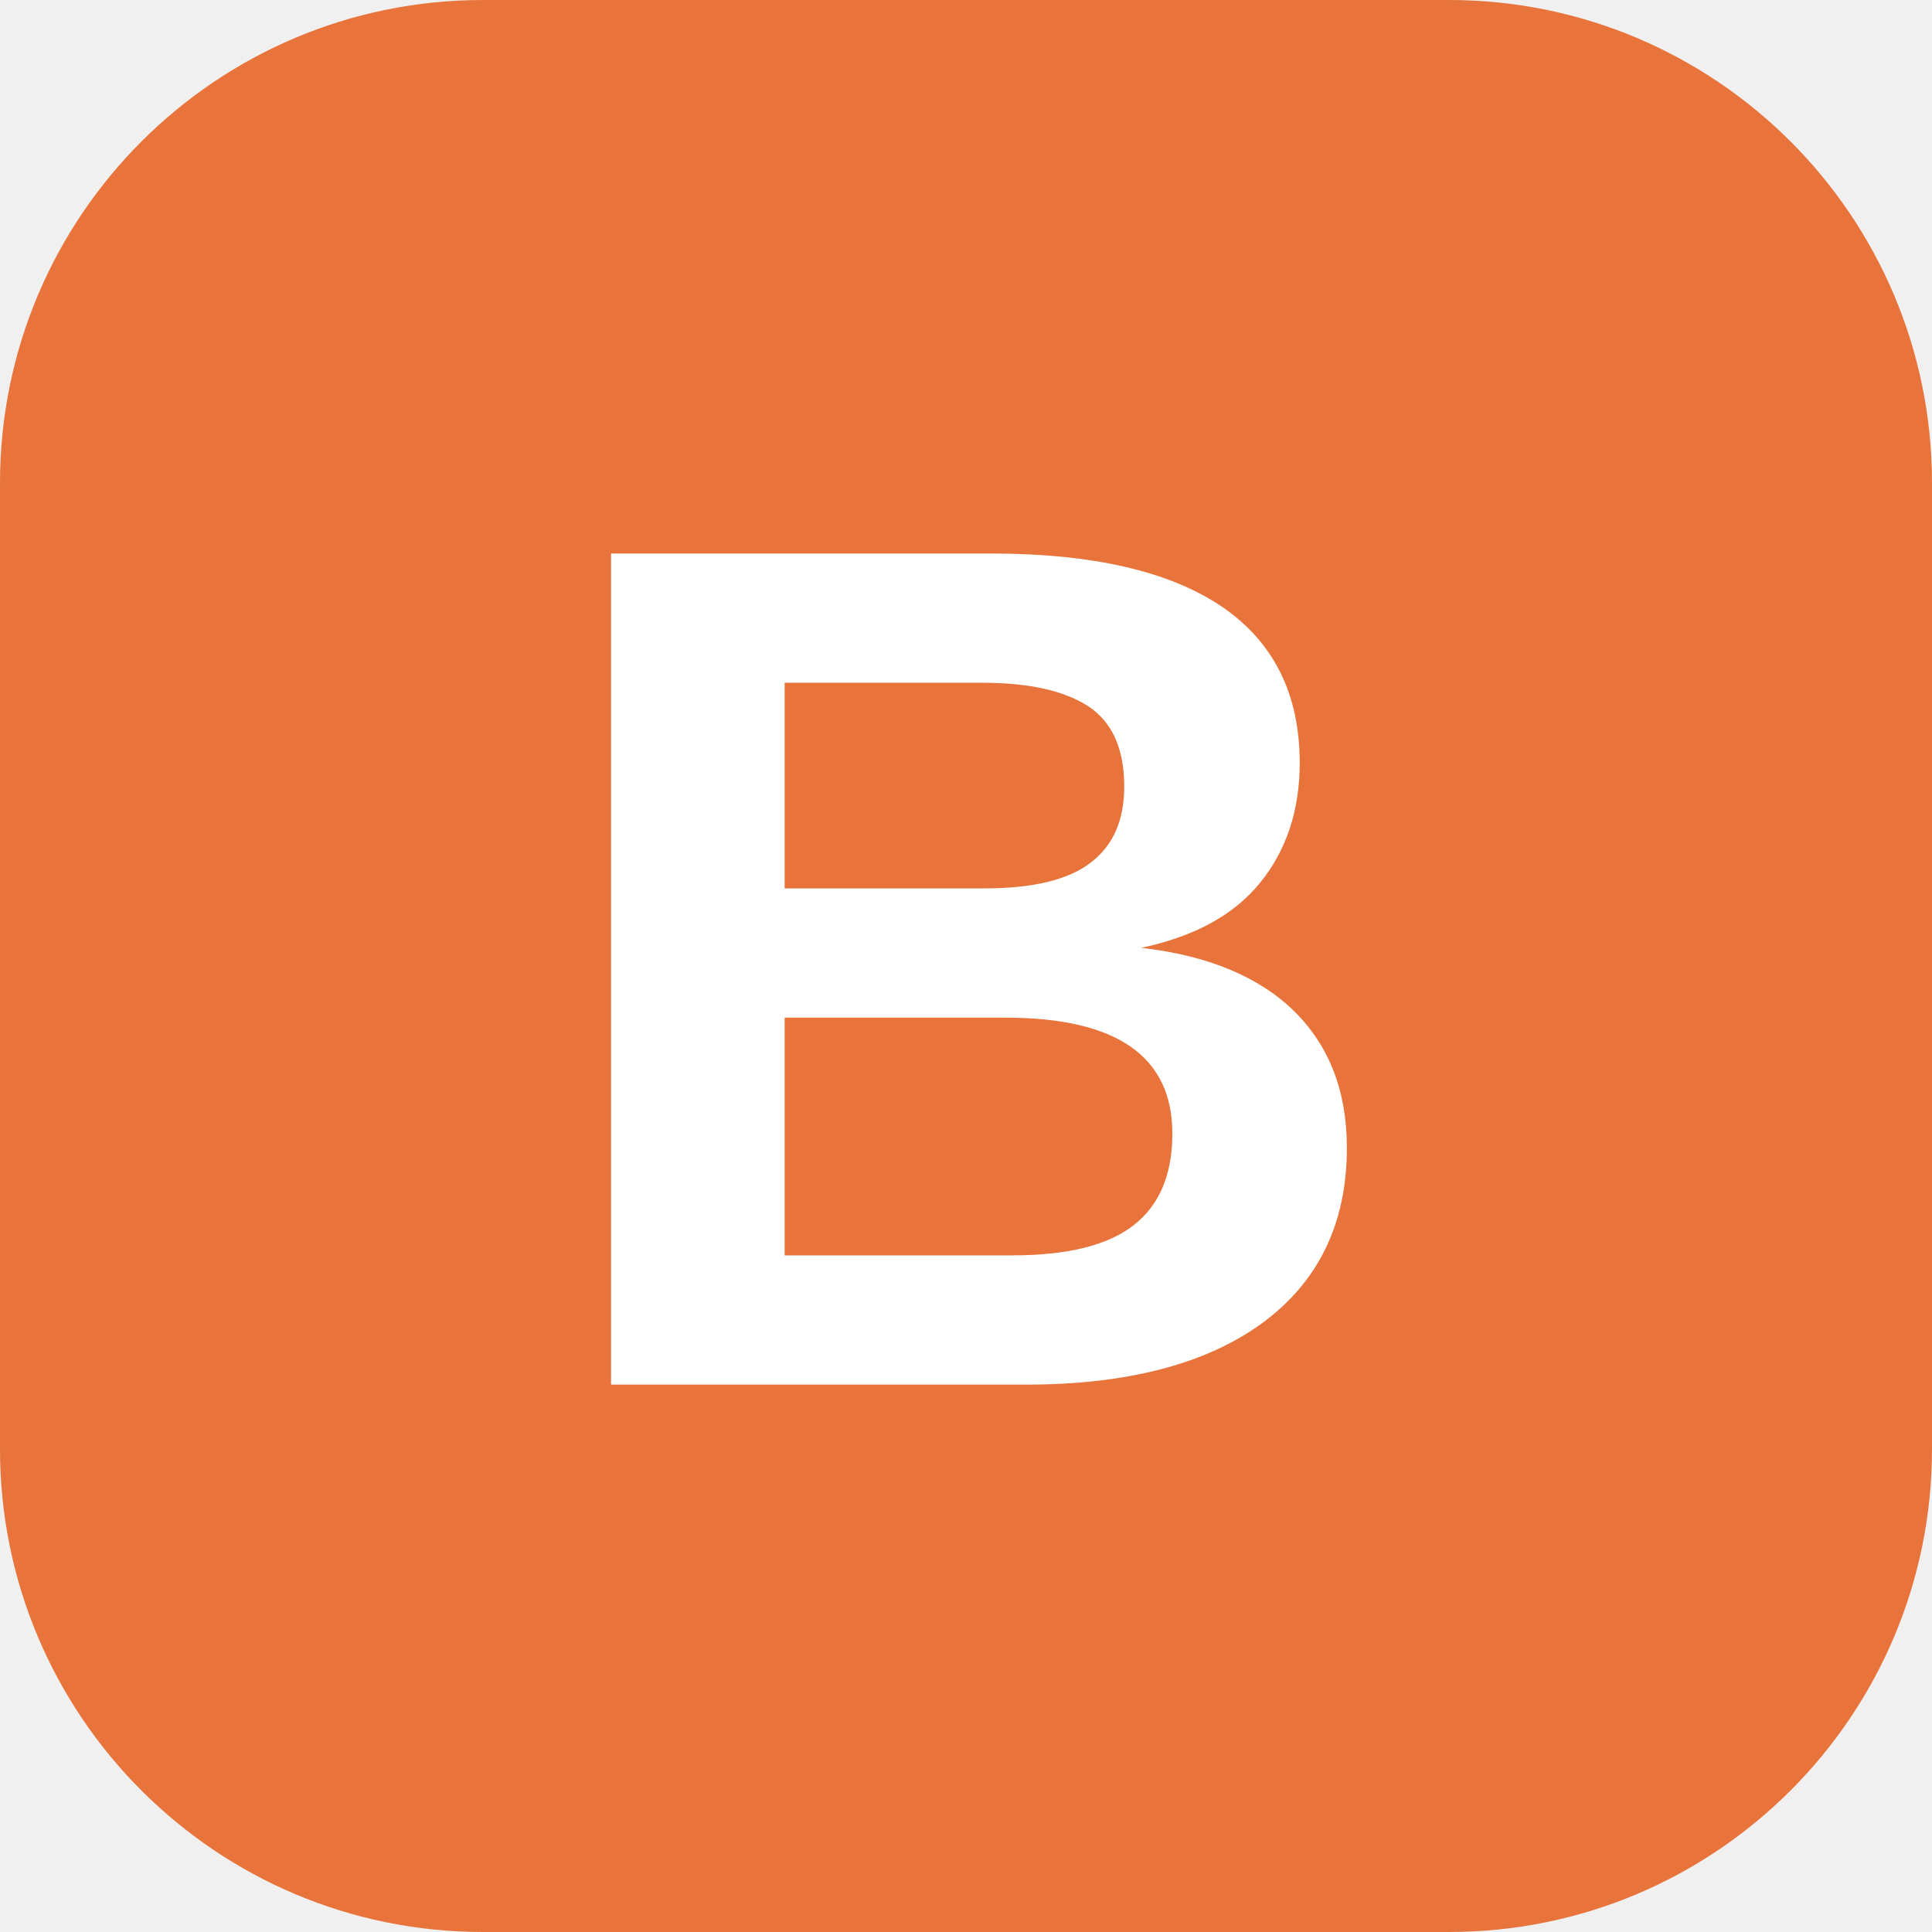
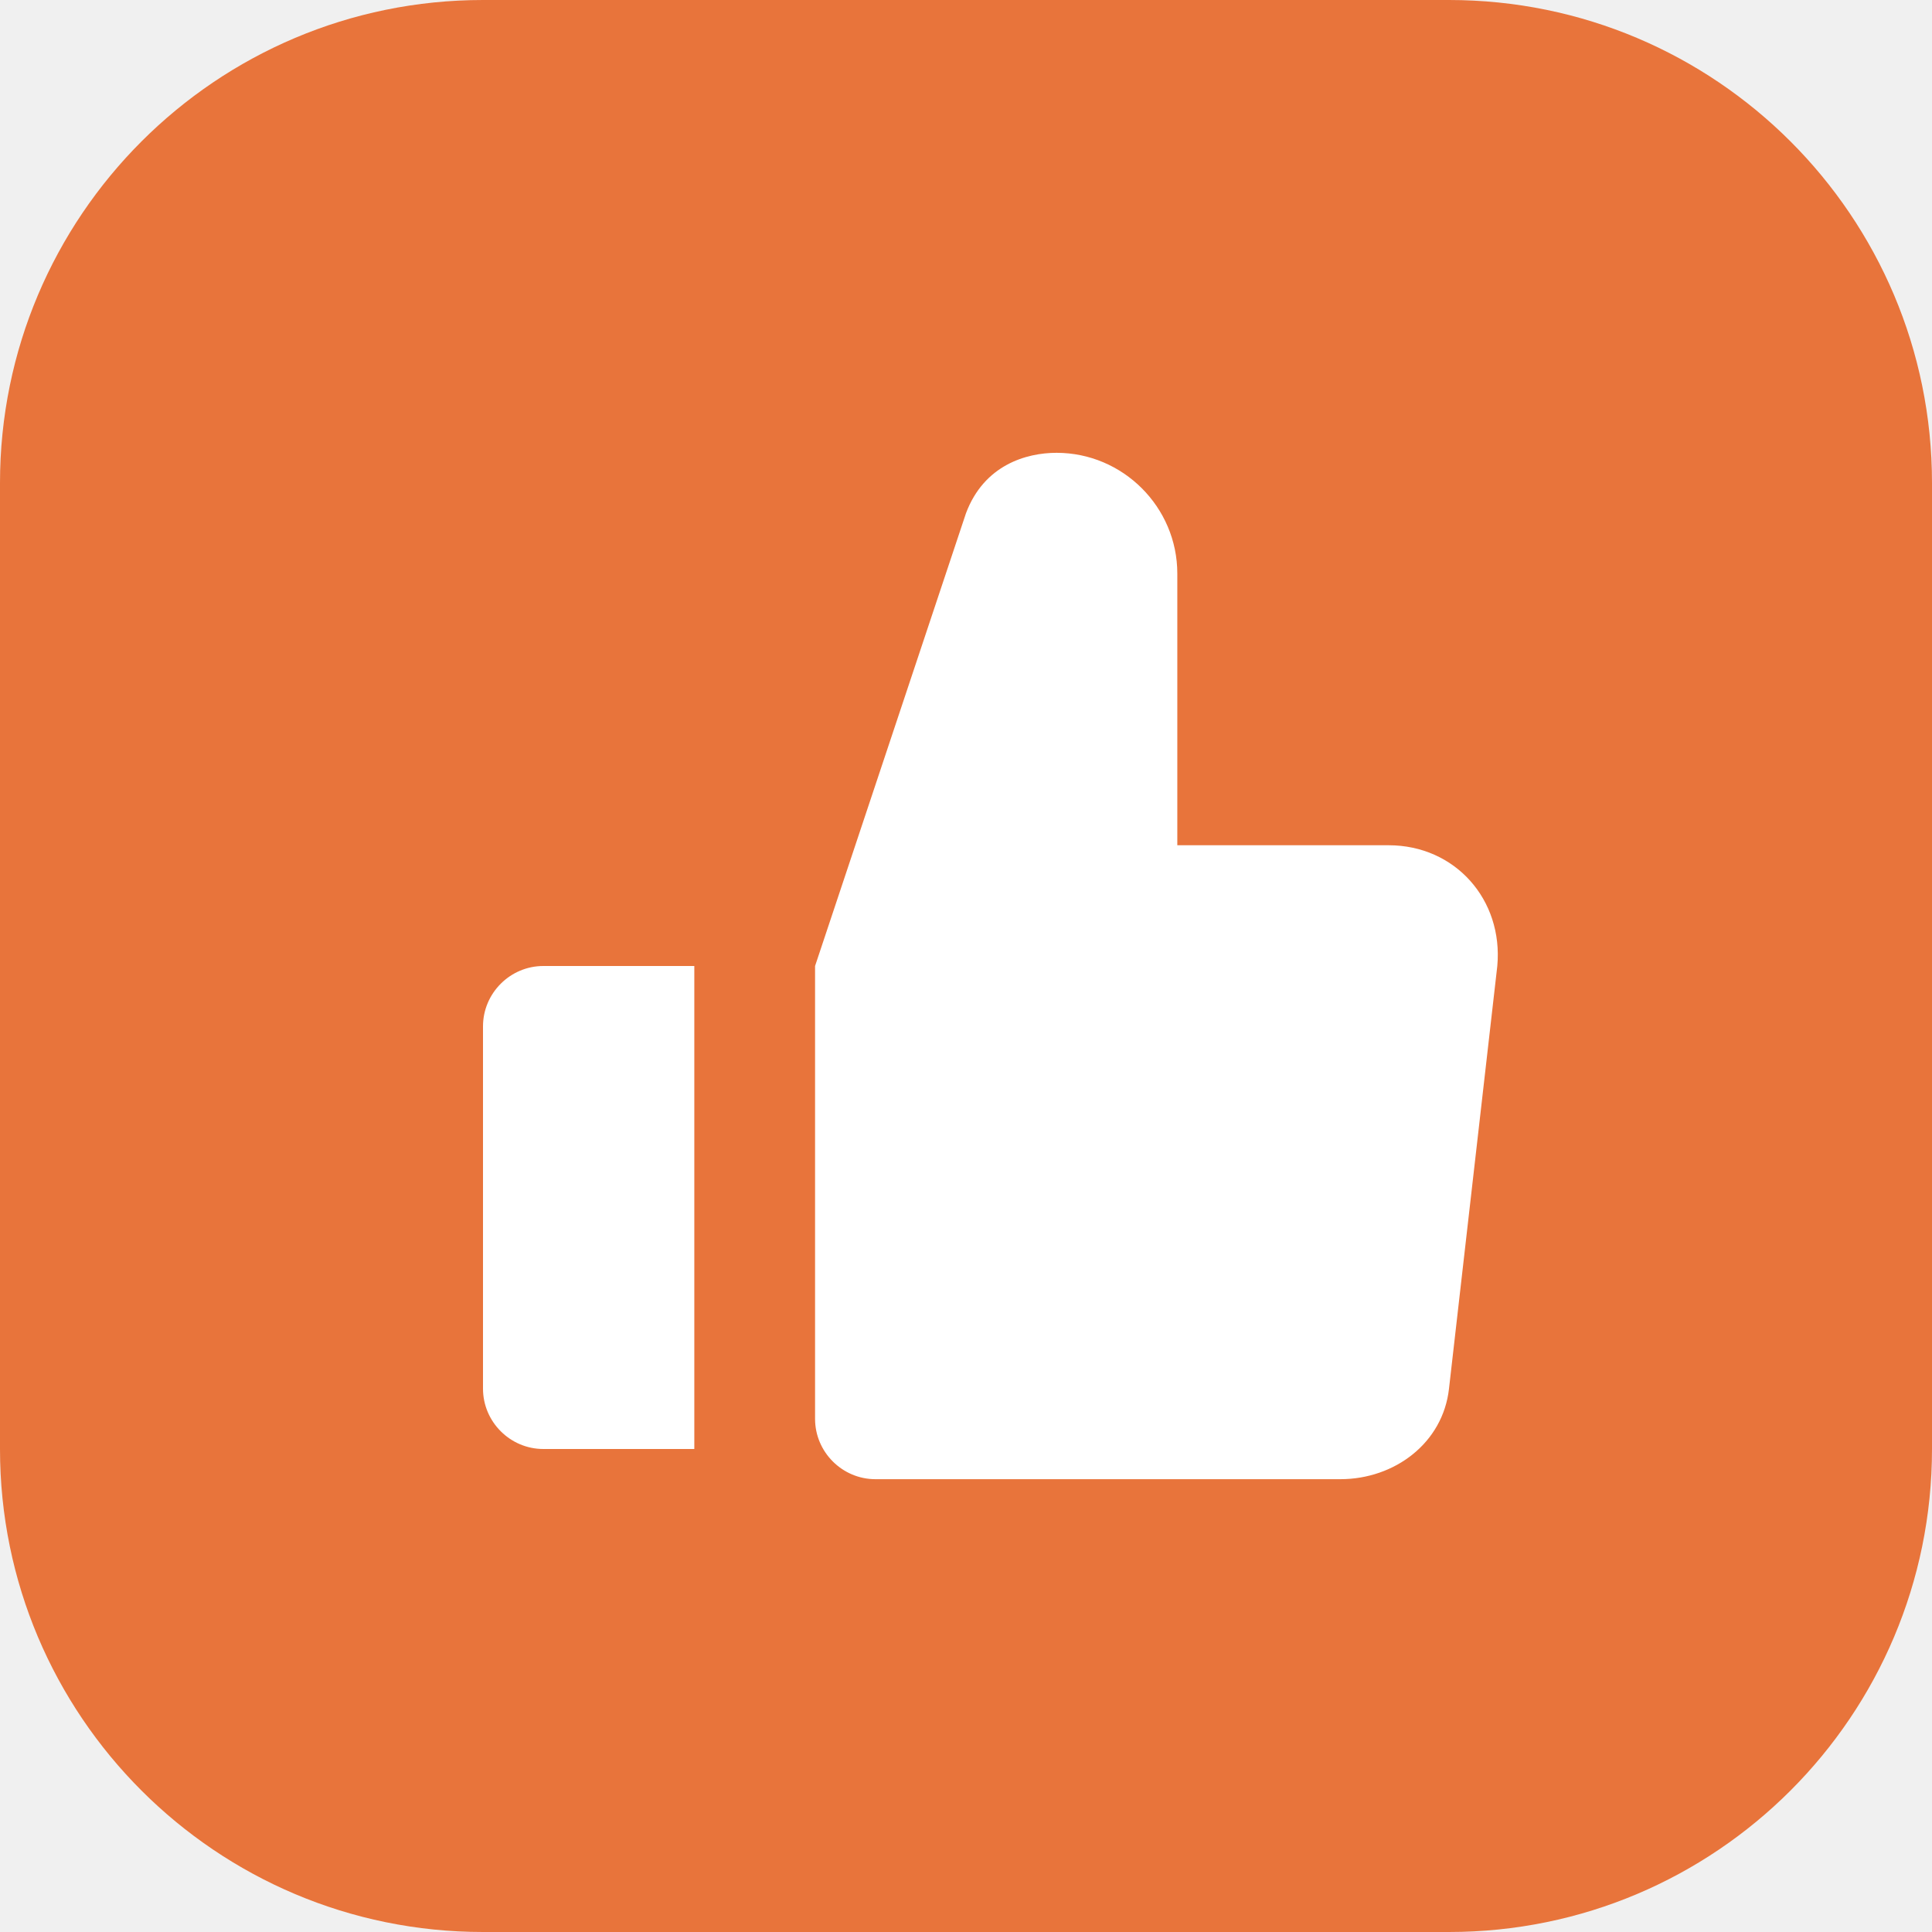
<svg xmlns="http://www.w3.org/2000/svg" viewBox="0 0 32 32">
  <rect width="32" height="32" rx="8" fill="#E8743B" />
-   <text x="50%" y="50%" dominant-baseline="central" text-anchor="middle" fill="white" font-family="Arial" font-weight="bold" font-size="20">B</text>
+   <path d="M9 16H11.5V24H9C8.45 24 8 23.55 8 23V17C8 16.45 8.45 16 9 16Z" fill="white" />
+   <path d="M13.5 16L16 8.5C16.3 7.7 17 7.5 17.5 7.5C18.6 7.5 19.5 8.4 19.5 9.5V14H23C24.1 14 24.9 14.9 24.8 16L24 23C23.9 23.9 23.1 24.5 22.2 24.5H14.5C13.95 24.5 13.5 24.05 13.5 23.5V16Z" fill="white" />
</svg>
